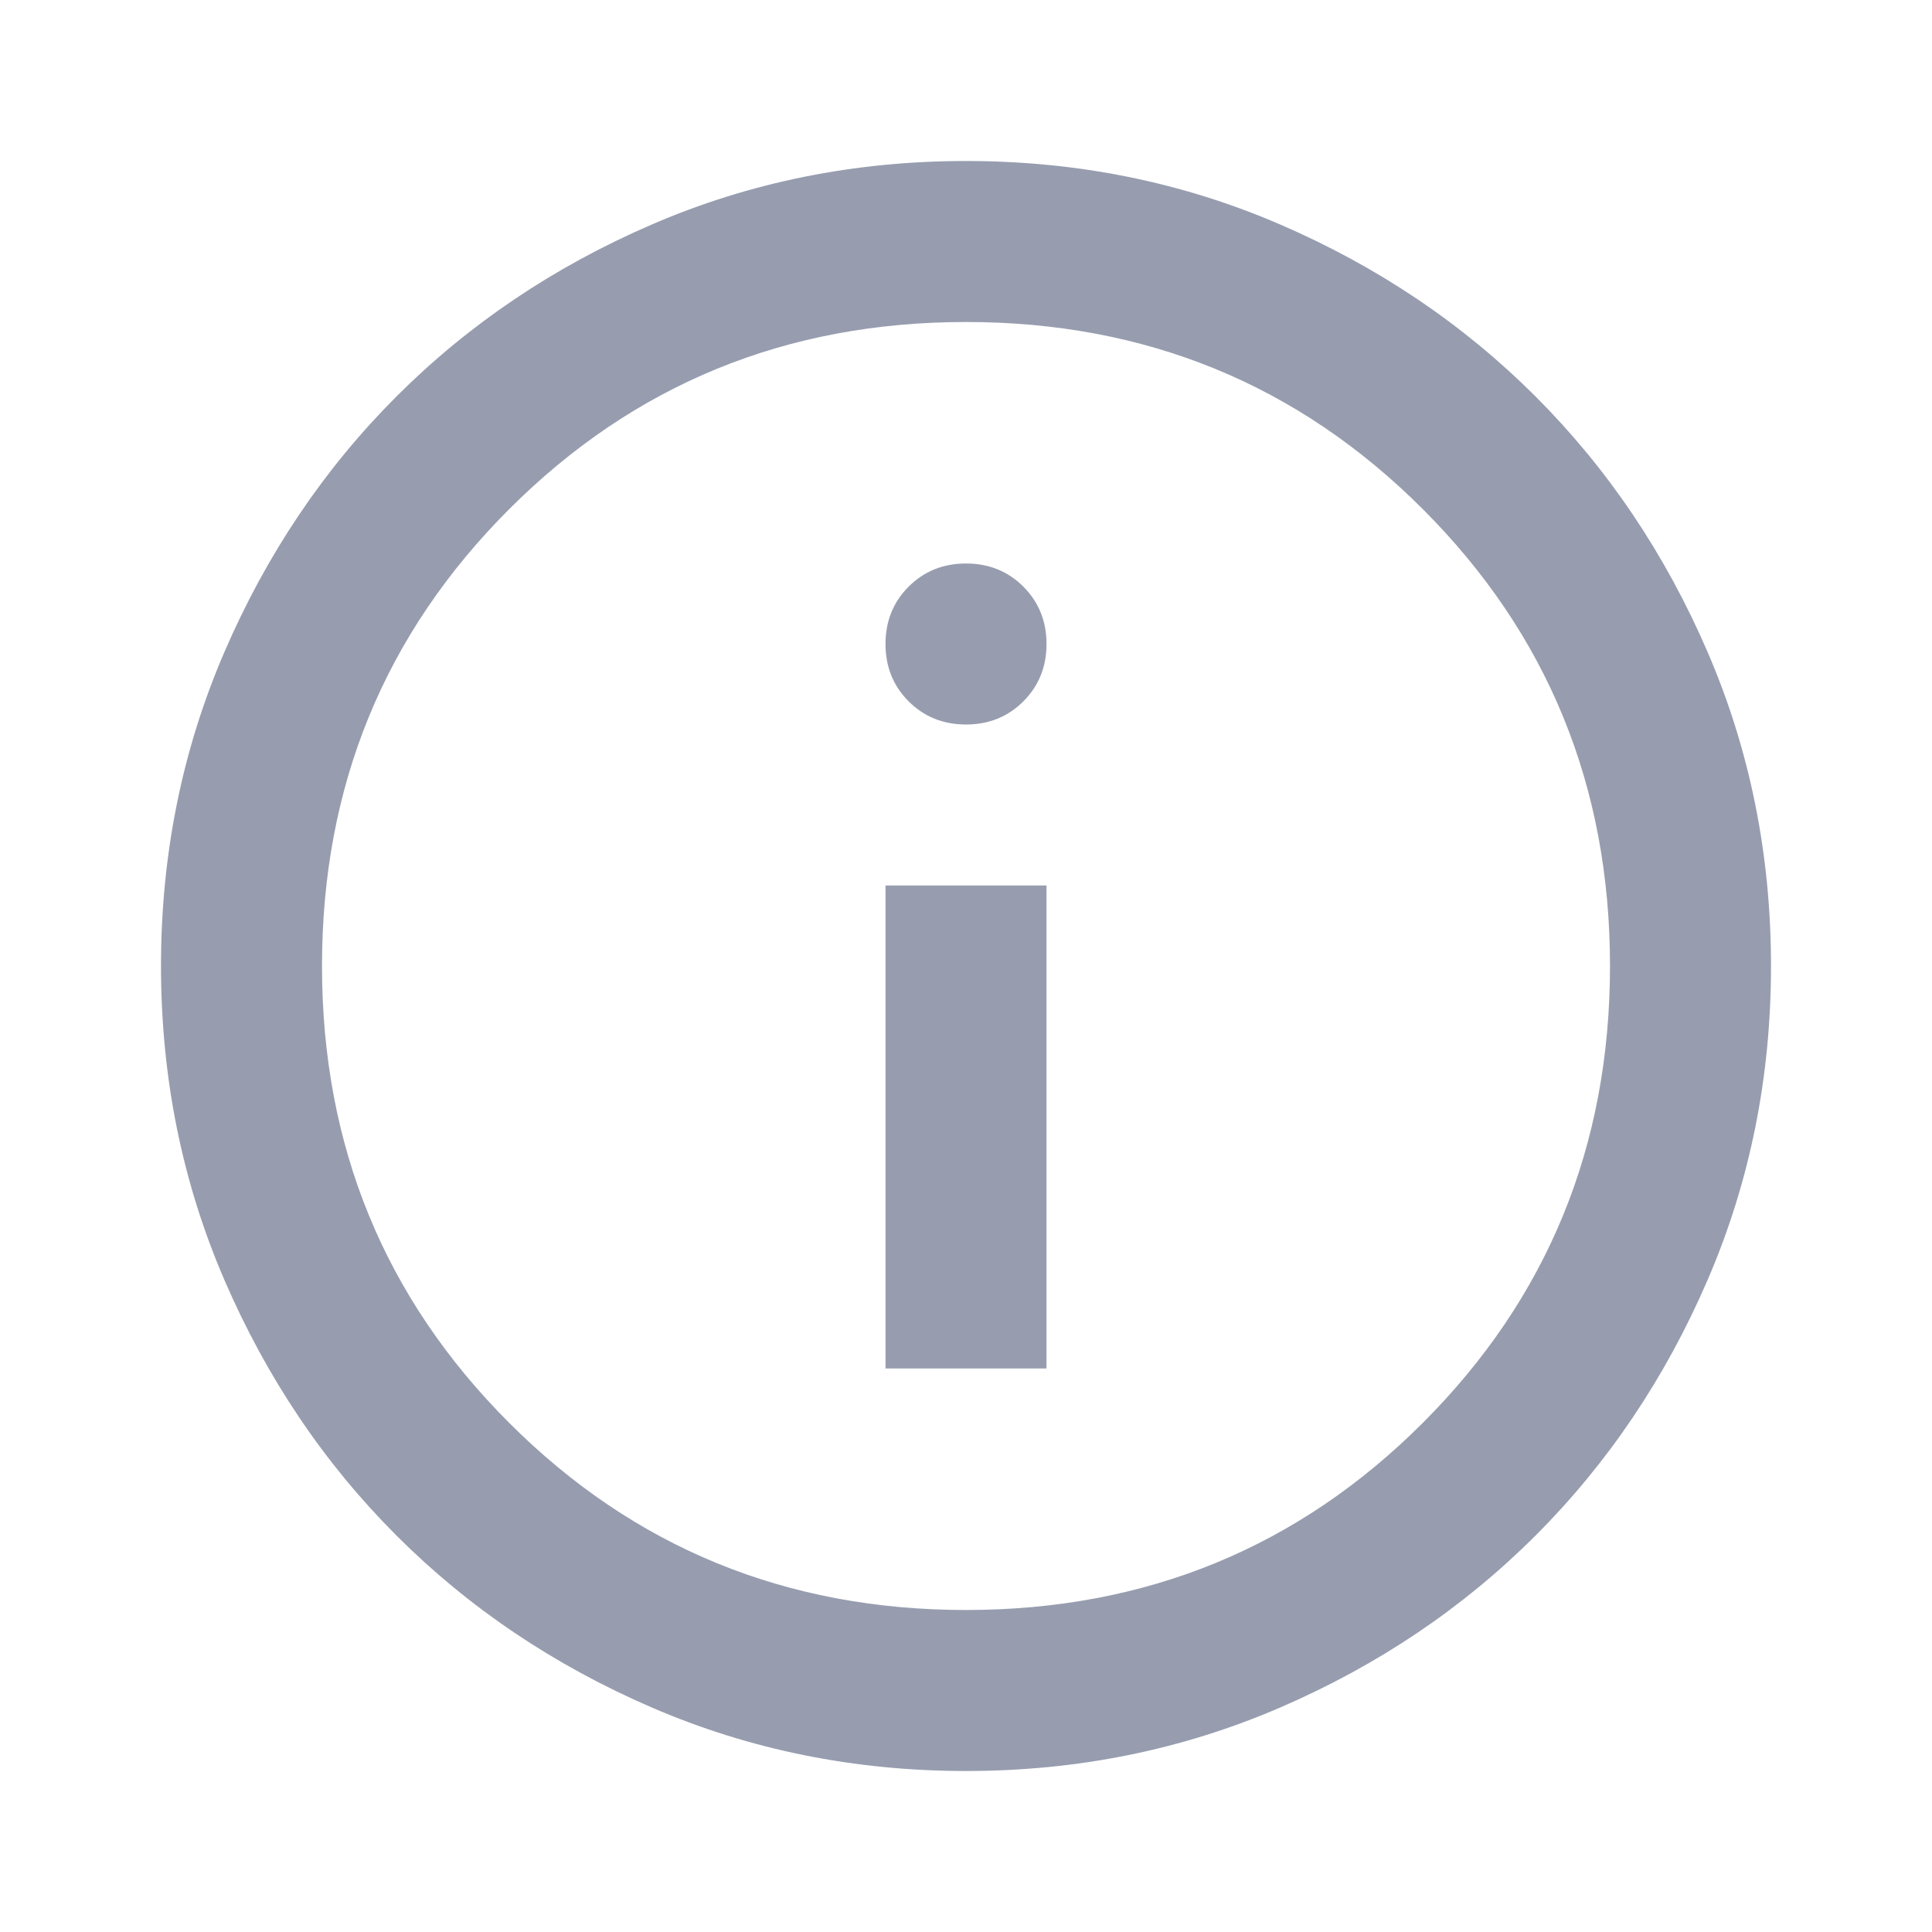
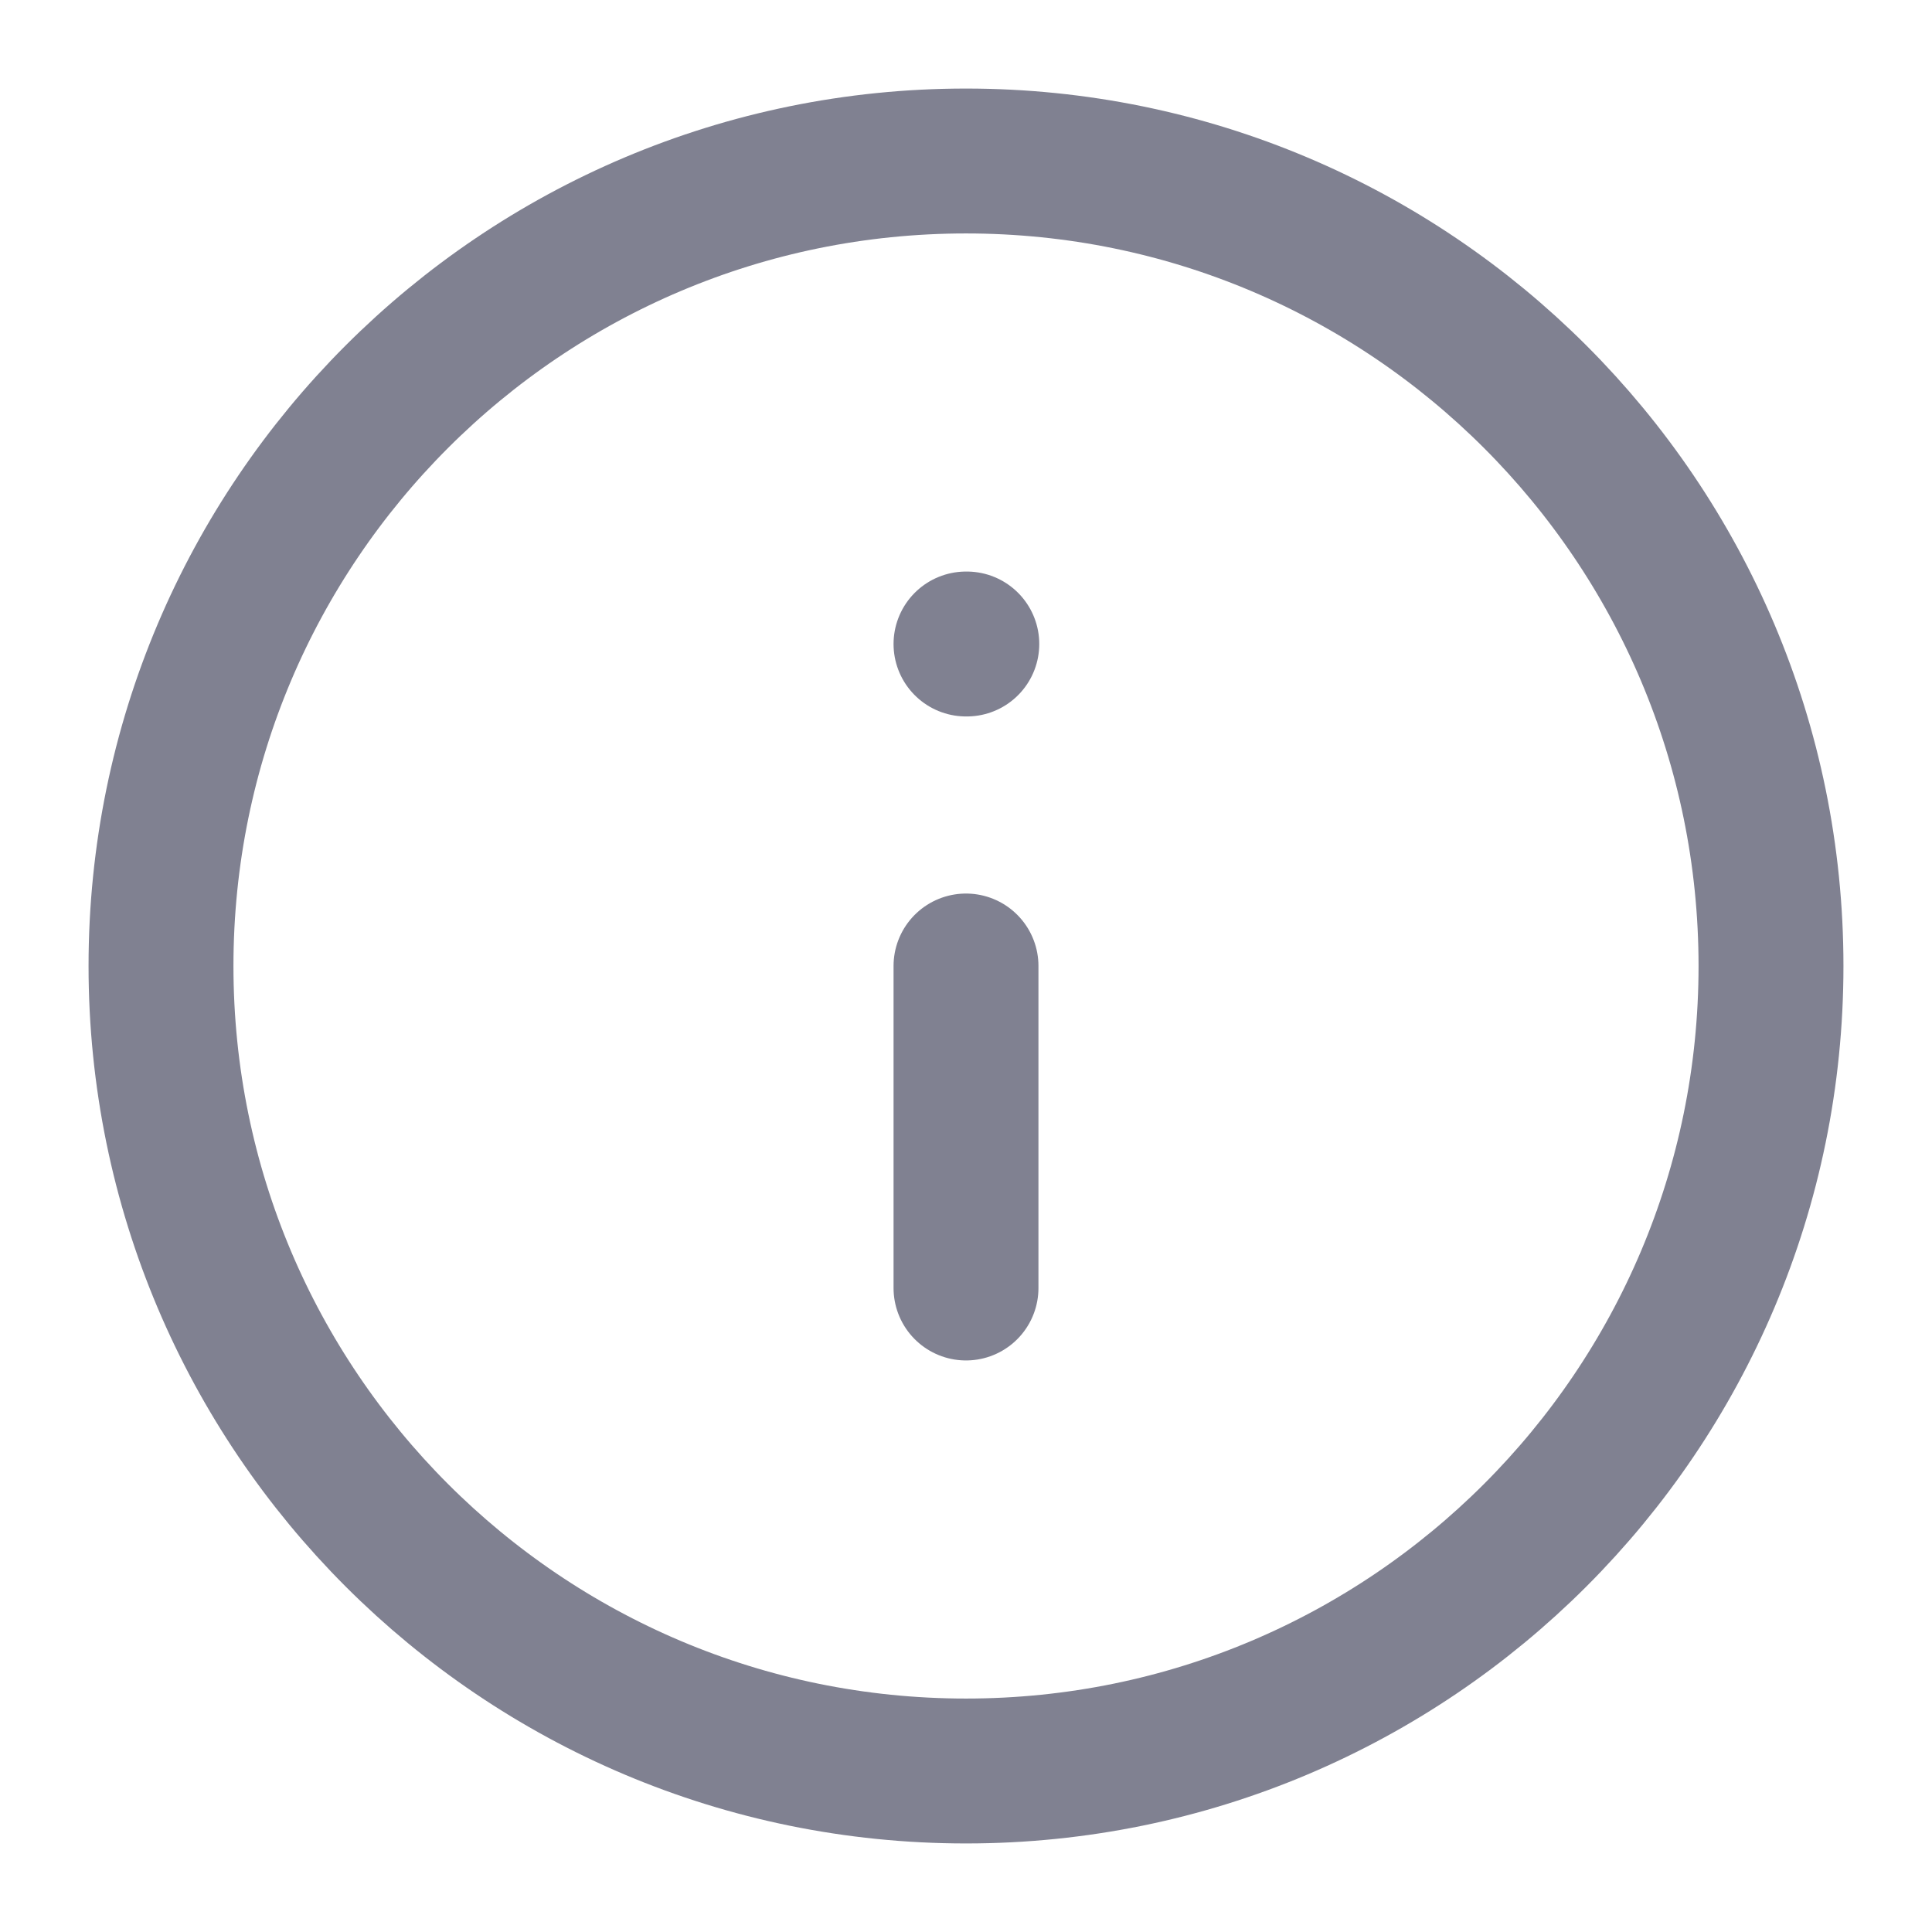
- <svg xmlns="http://www.w3.org/2000/svg" height="24" viewBox="0 -960 960 960" width="24">
-   <path d="M440-280h80v-240h-80v240Zm40-320q17 0 28.5-11.5T520-640q0-17-11.5-28.5T480-680q-17 0-28.5 11.5T440-640q0 17 11.5 28.5T480-600Zm0 520q-83 0-156-31.5T197-197q-54-54-85.5-127T80-480q0-83 31.5-156T197-763q54-54 127-85.5T480-880q83 0 156 31.5T763-763q54 54 85.5 127T880-480q0 83-31.5 156T763-197q-54 54-127 85.5T480-80Zm0-80q134 0 227-93t93-227q0-134-93-227t-227-93q-134 0-227 93t-93 227q0 134 93 227t227 93Zm0-320Z" fill="#979DAF" />
+ <svg xmlns="http://www.w3.org/2000/svg" width="24" height="24" viewBox="0 0 24 24" fill="none" stroke="#808191" stroke-width="1.8" stroke-linecap="round" stroke-linejoin="round" class="lucide lucide-info">
+   <circle cx="12" cy="12" r="10" />
+   <path d="M12 16v-4" />
+   <path d="M12 8h.01" />
</svg>
